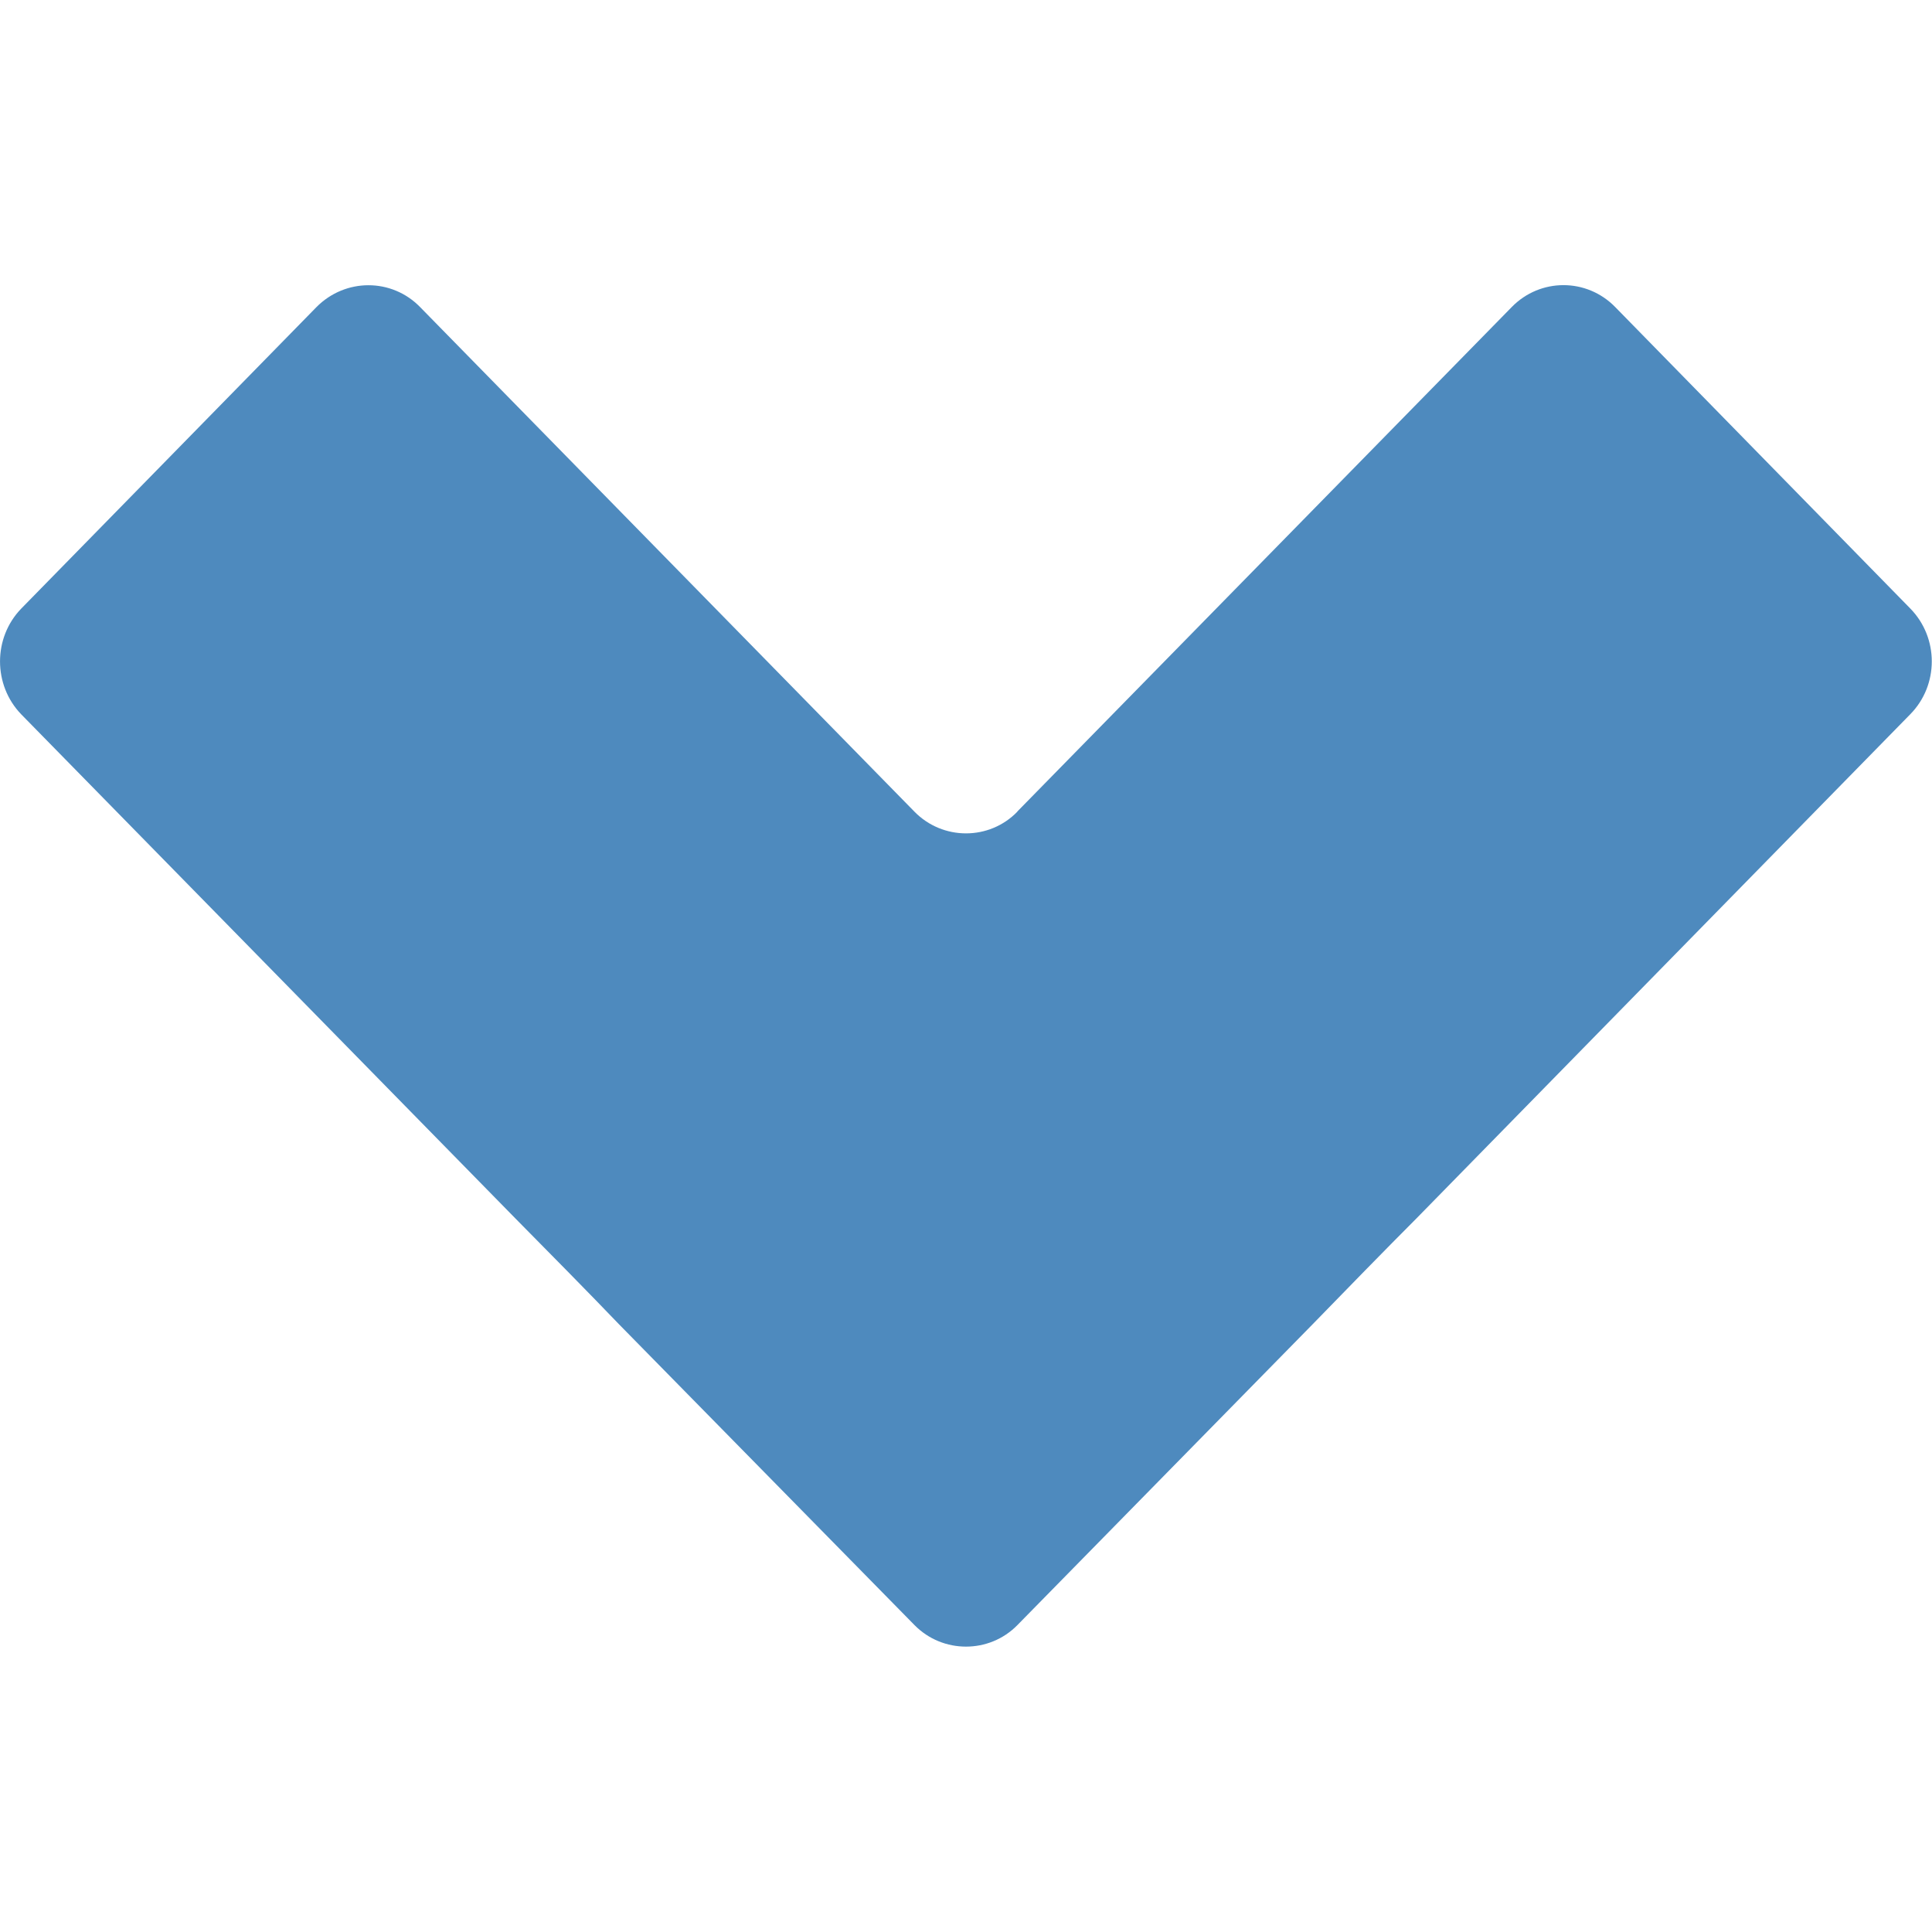
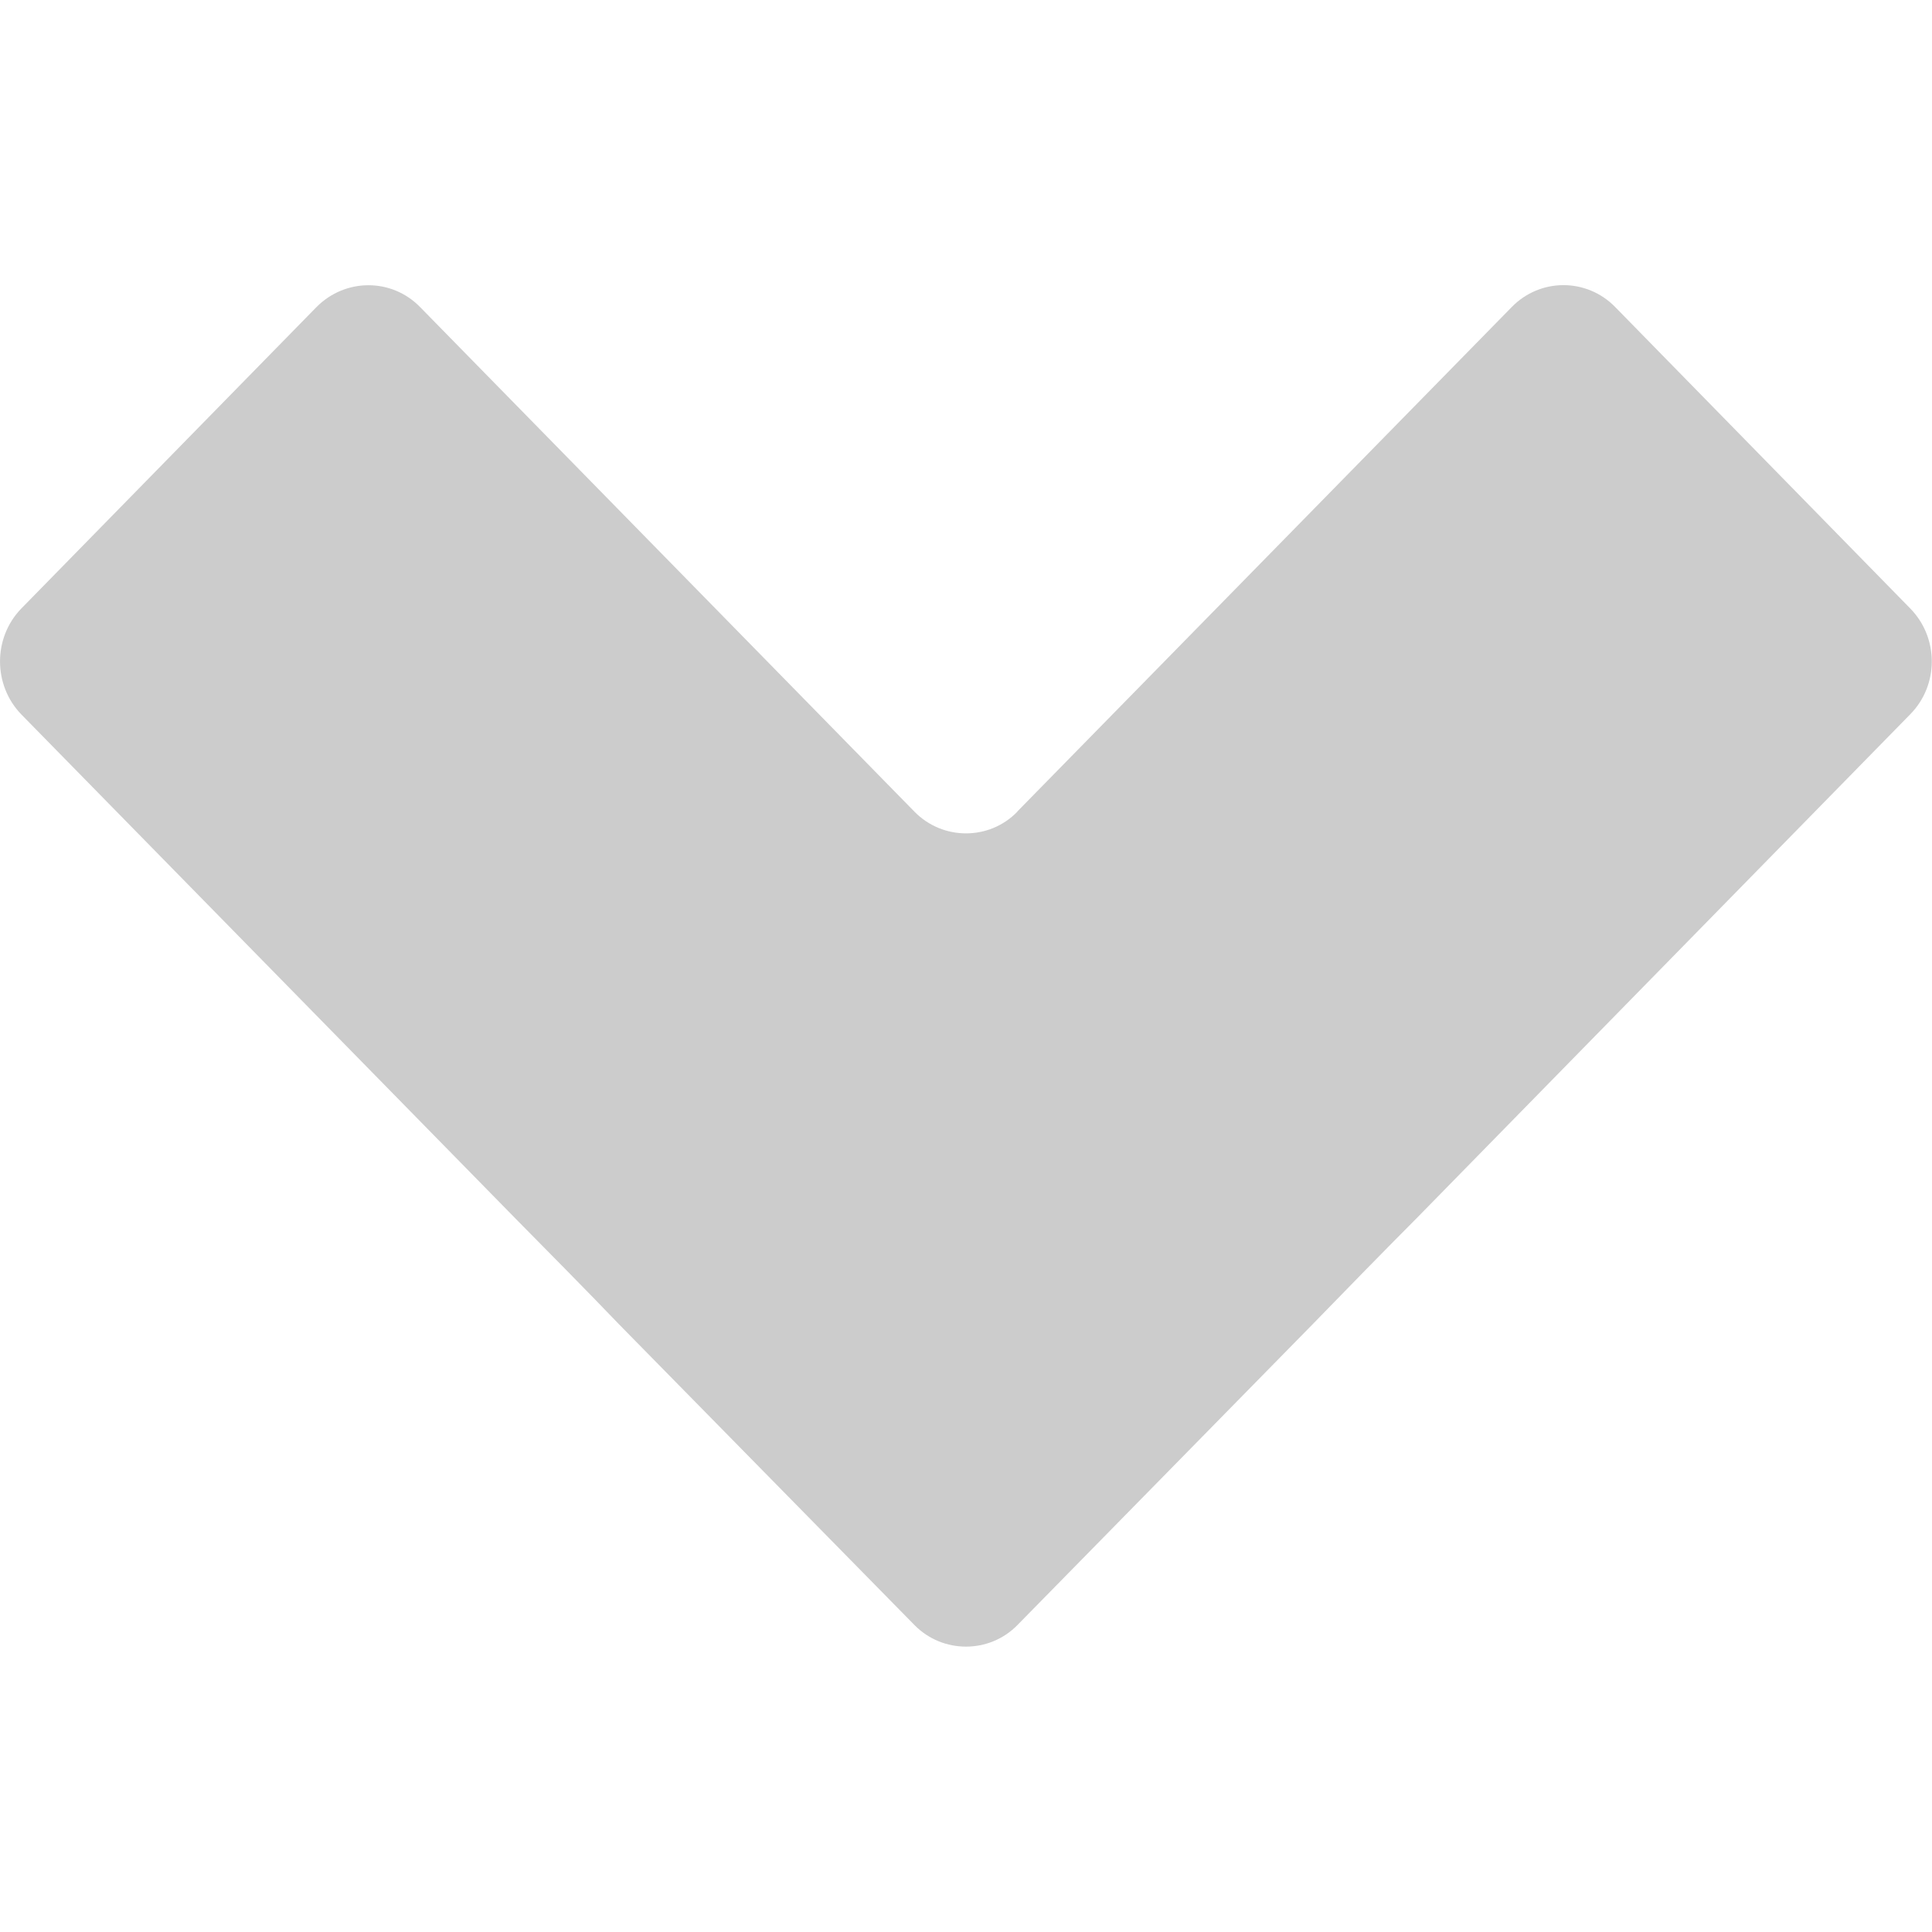
- <svg xmlns="http://www.w3.org/2000/svg" width="19.999" height="20" viewBox="0 0 19.999 20">
+ <svg xmlns="http://www.w3.org/2000/svg" viewBox="0 0 19.999 20" enable-background="new 0 0 19.999 20">
  <g>
    <path fill="none" d="M0 0h20v20H0z" />
-     <path d="M10.532 8.402c-.29.3-.773.3-1.066 0L4.35 3.18c-.294-.303-.776-.303-1.075 0L.22 6.3c-.293.302-.293.792 0 1.095l5.117 5.22c.293.296.78.79 1.07 1.093l3.06 3.115c.292.297.774.297 1.065 0l3.057-3.115c.294-.303.776-.797 1.073-1.094l5.113-5.22c.297-.302.297-.792 0-1.095l-3.054-3.12c-.295-.303-.777-.303-1.072 0l-5.118 5.222z" fill="#4E8ABE" />
+     <path d="M10.532 8.402c-.29.3-.773.3-1.066 0L4.35 3.18c-.294-.303-.776-.303-1.075 0L.22 6.3c-.293.302-.293.792 0 1.095l5.117 5.22c.293.296.78.79 1.07 1.093l3.06 3.115c.292.297.774.297 1.065 0l3.057-3.115c.294-.303.776-.797 1.073-1.094l5.113-5.22c.297-.302.297-.792 0-1.095l-3.054-3.12c-.295-.303-.777-.303-1.072 0l-5.118 5.222z" fill="#ccc" />
  </g>
</svg>
